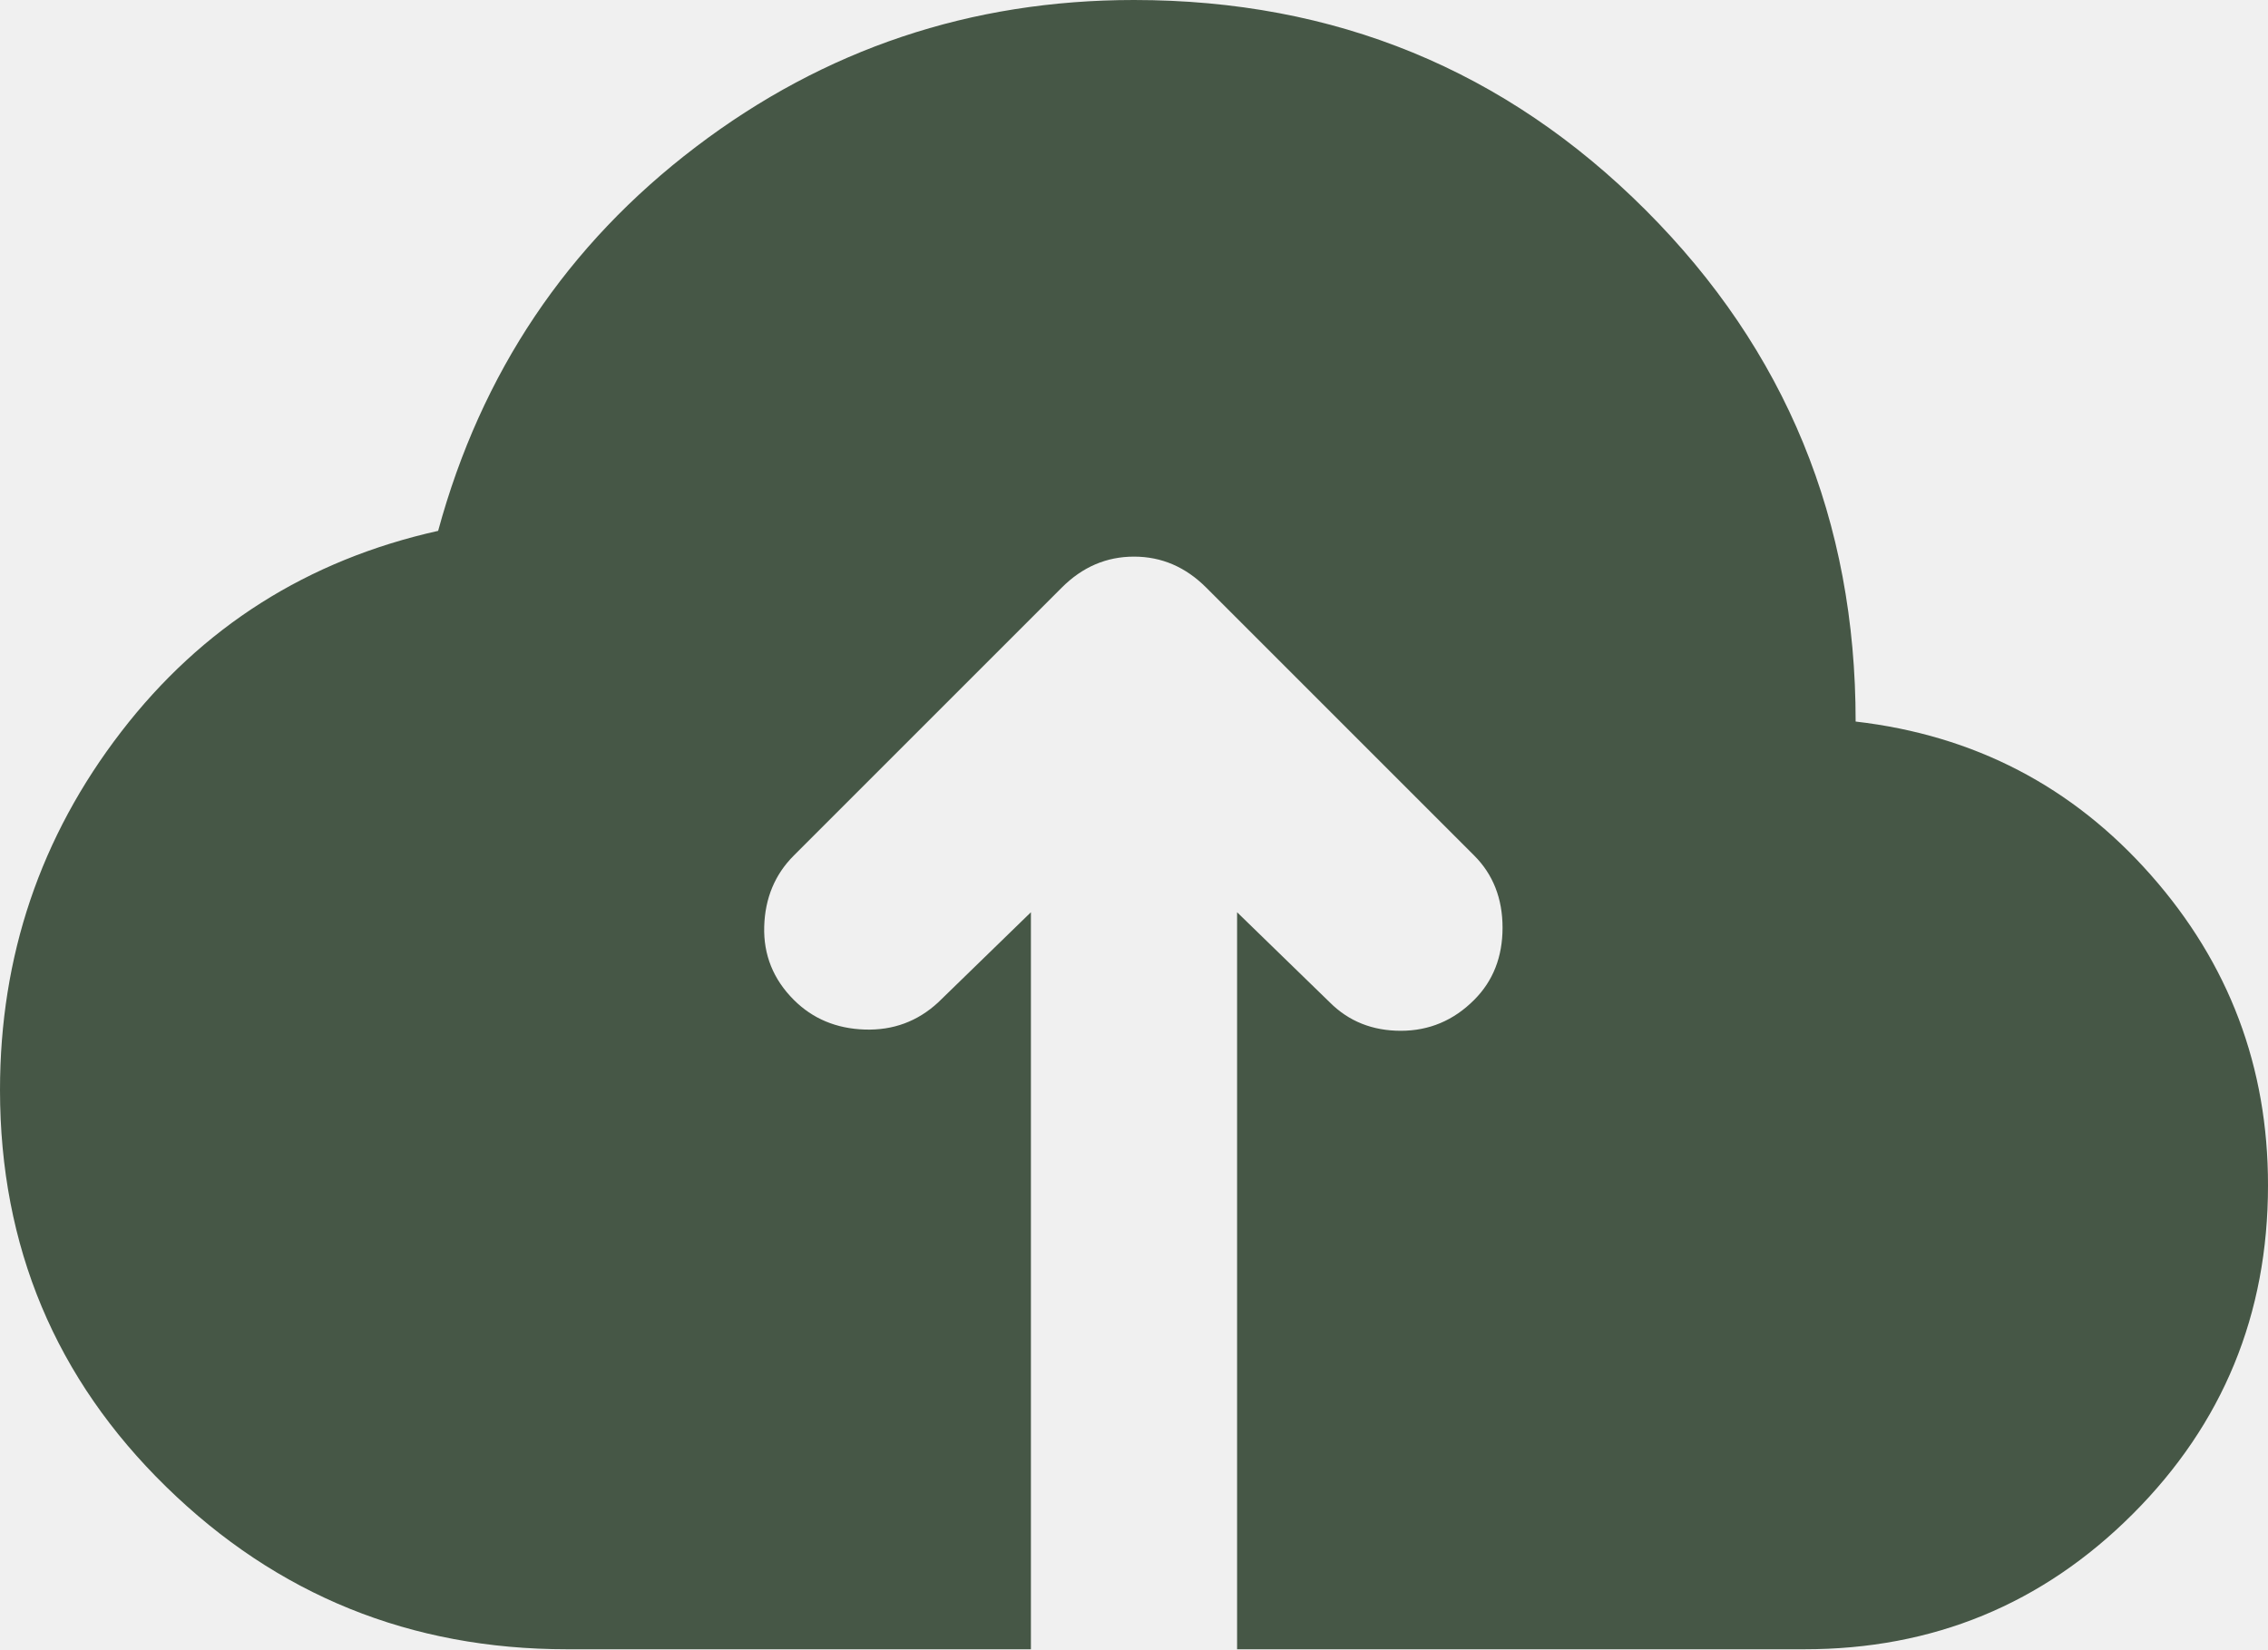
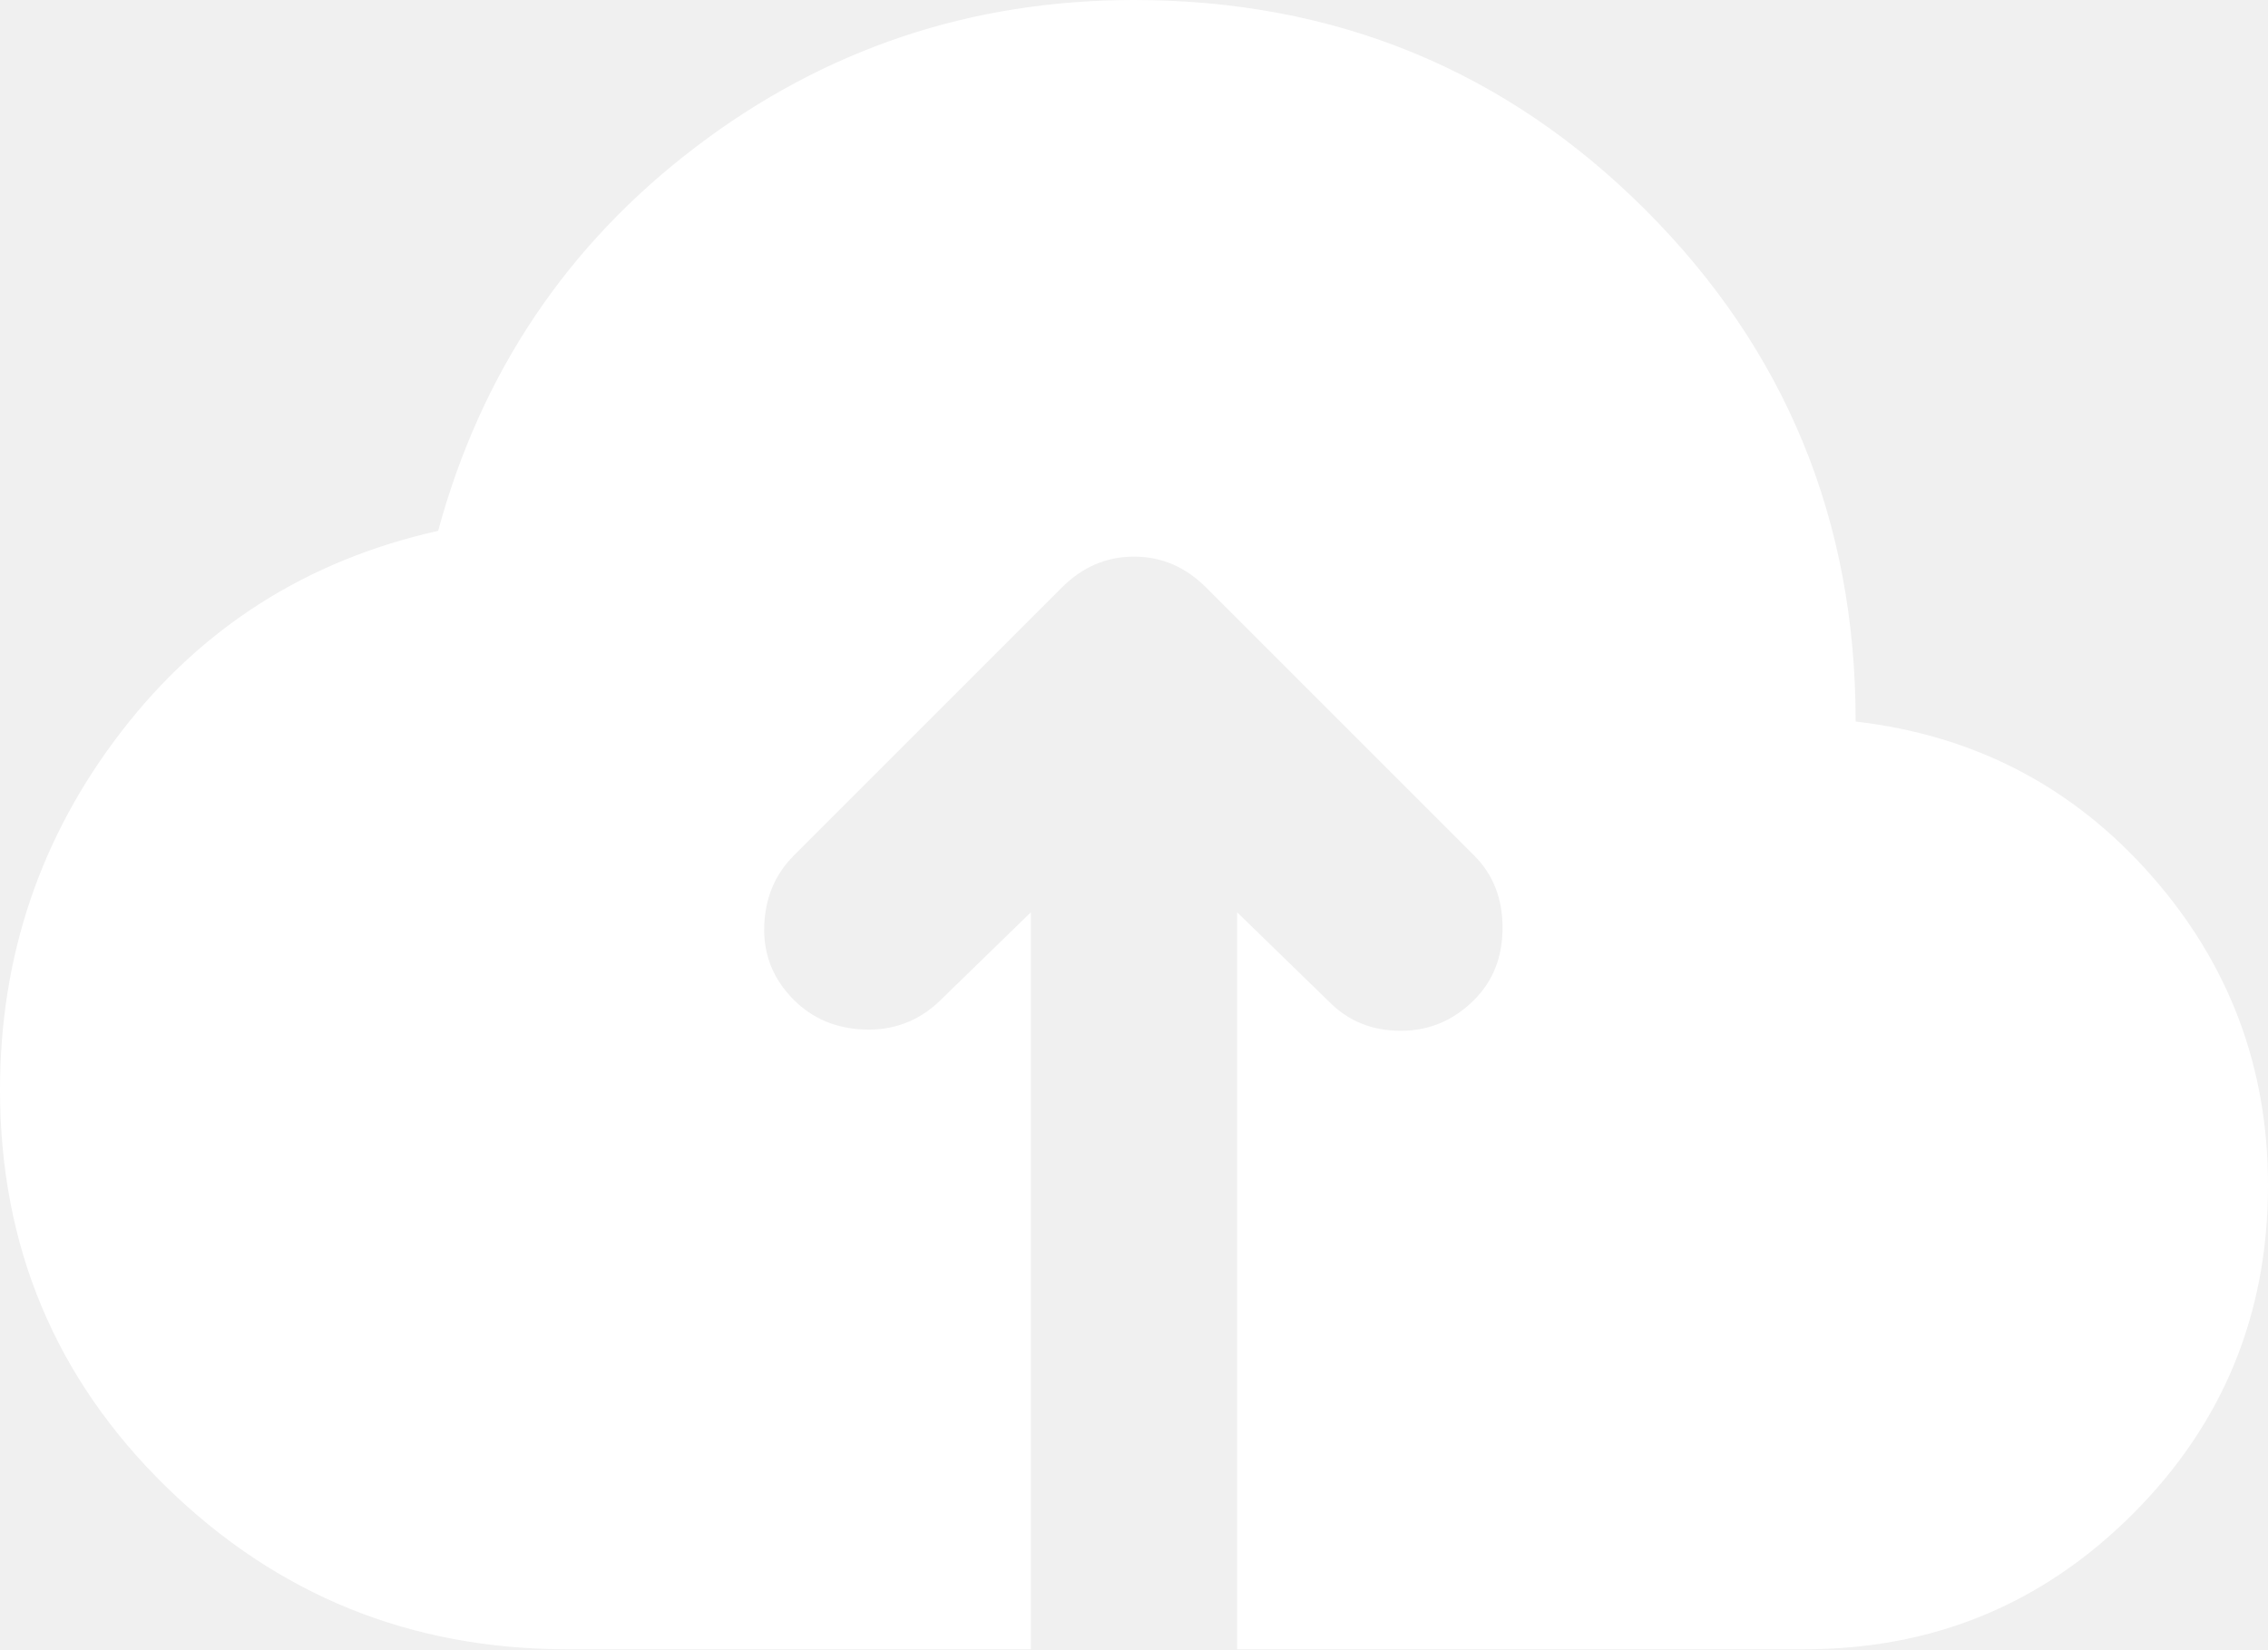
<svg xmlns="http://www.w3.org/2000/svg" width="22" height="16" viewBox="0 0 22 16" fill="none">
-   <path d="M5.5 16C3.983 16 2.688 15.475 1.613 14.425C0.538 13.375 0.001 12.092 0 10.575C0 9.275 0.392 8.117 1.175 7.1C1.958 6.083 2.983 5.433 4.25 5.15C4.667 3.617 5.5 2.375 6.75 1.425C8 0.475 9.417 0 11 0C12.95 0 14.604 0.679 15.963 2.038C17.322 3.397 18.001 5.051 18 7C19.15 7.133 20.104 7.629 20.863 8.488C21.622 9.347 22.001 10.351 22 11.5C22 12.75 21.563 13.813 20.688 14.688C19.813 15.563 18.751 16.001 17.5 16H12V8.85L12.9 9.725C13.083 9.908 13.313 10 13.588 10C13.863 10 14.101 9.9 14.3 9.7C14.483 9.517 14.575 9.283 14.575 9C14.575 8.717 14.483 8.483 14.3 8.3L11.7 5.7C11.5 5.5 11.267 5.4 11 5.4C10.733 5.4 10.5 5.5 10.3 5.7L7.7 8.3C7.517 8.483 7.421 8.713 7.413 8.988C7.405 9.263 7.501 9.501 7.7 9.7C7.883 9.883 8.113 9.979 8.388 9.988C8.663 9.997 8.901 9.909 9.1 9.725L10 8.85V16H5.5Z" fill="#465746" />
+   <g clip-path="url(#clip0_62_3)">
+     <path d="M5.5 16C3.983 16 2.688 15.475 1.613 14.425C0.538 13.375 0.001 12.092 0 10.575C0 9.275 0.392 8.117 1.175 7.1C1.958 6.083 2.983 5.433 4.25 5.15C4.667 3.617 5.5 2.375 6.75 1.425C8 0.475 9.417 0 11 0C12.95 0 14.604 0.679 15.963 2.038C17.322 3.397 18.001 5.051 18 7C19.15 7.133 20.104 7.629 20.863 8.488C21.622 9.347 22.001 10.351 22 11.5C22 12.75 21.563 13.813 20.688 14.688C19.813 15.563 18.751 16.001 17.5 16H12V8.85L12.9 9.725C13.083 9.908 13.313 10 13.588 10C13.863 10 14.101 9.9 14.3 9.7C14.483 9.517 14.575 9.283 14.575 9C14.575 8.717 14.483 8.483 14.3 8.3L11.7 5.7C11.5 5.5 11.267 5.4 11 5.4C10.733 5.4 10.5 5.5 10.3 5.7L7.7 8.3C7.517 8.483 7.421 8.713 7.413 8.988C7.405 9.263 7.501 9.501 7.7 9.7C7.883 9.883 8.113 9.979 8.388 9.988C8.663 9.997 8.901 9.909 9.1 9.725L10 8.85V16H5.5Z" fill="white" />
+   </g>
+   <defs>
+     <clipPath id="clip0_62_3">
+       <rect width="22" height="16" fill="white" />
+     </clipPath>
+   </defs>
</svg>
